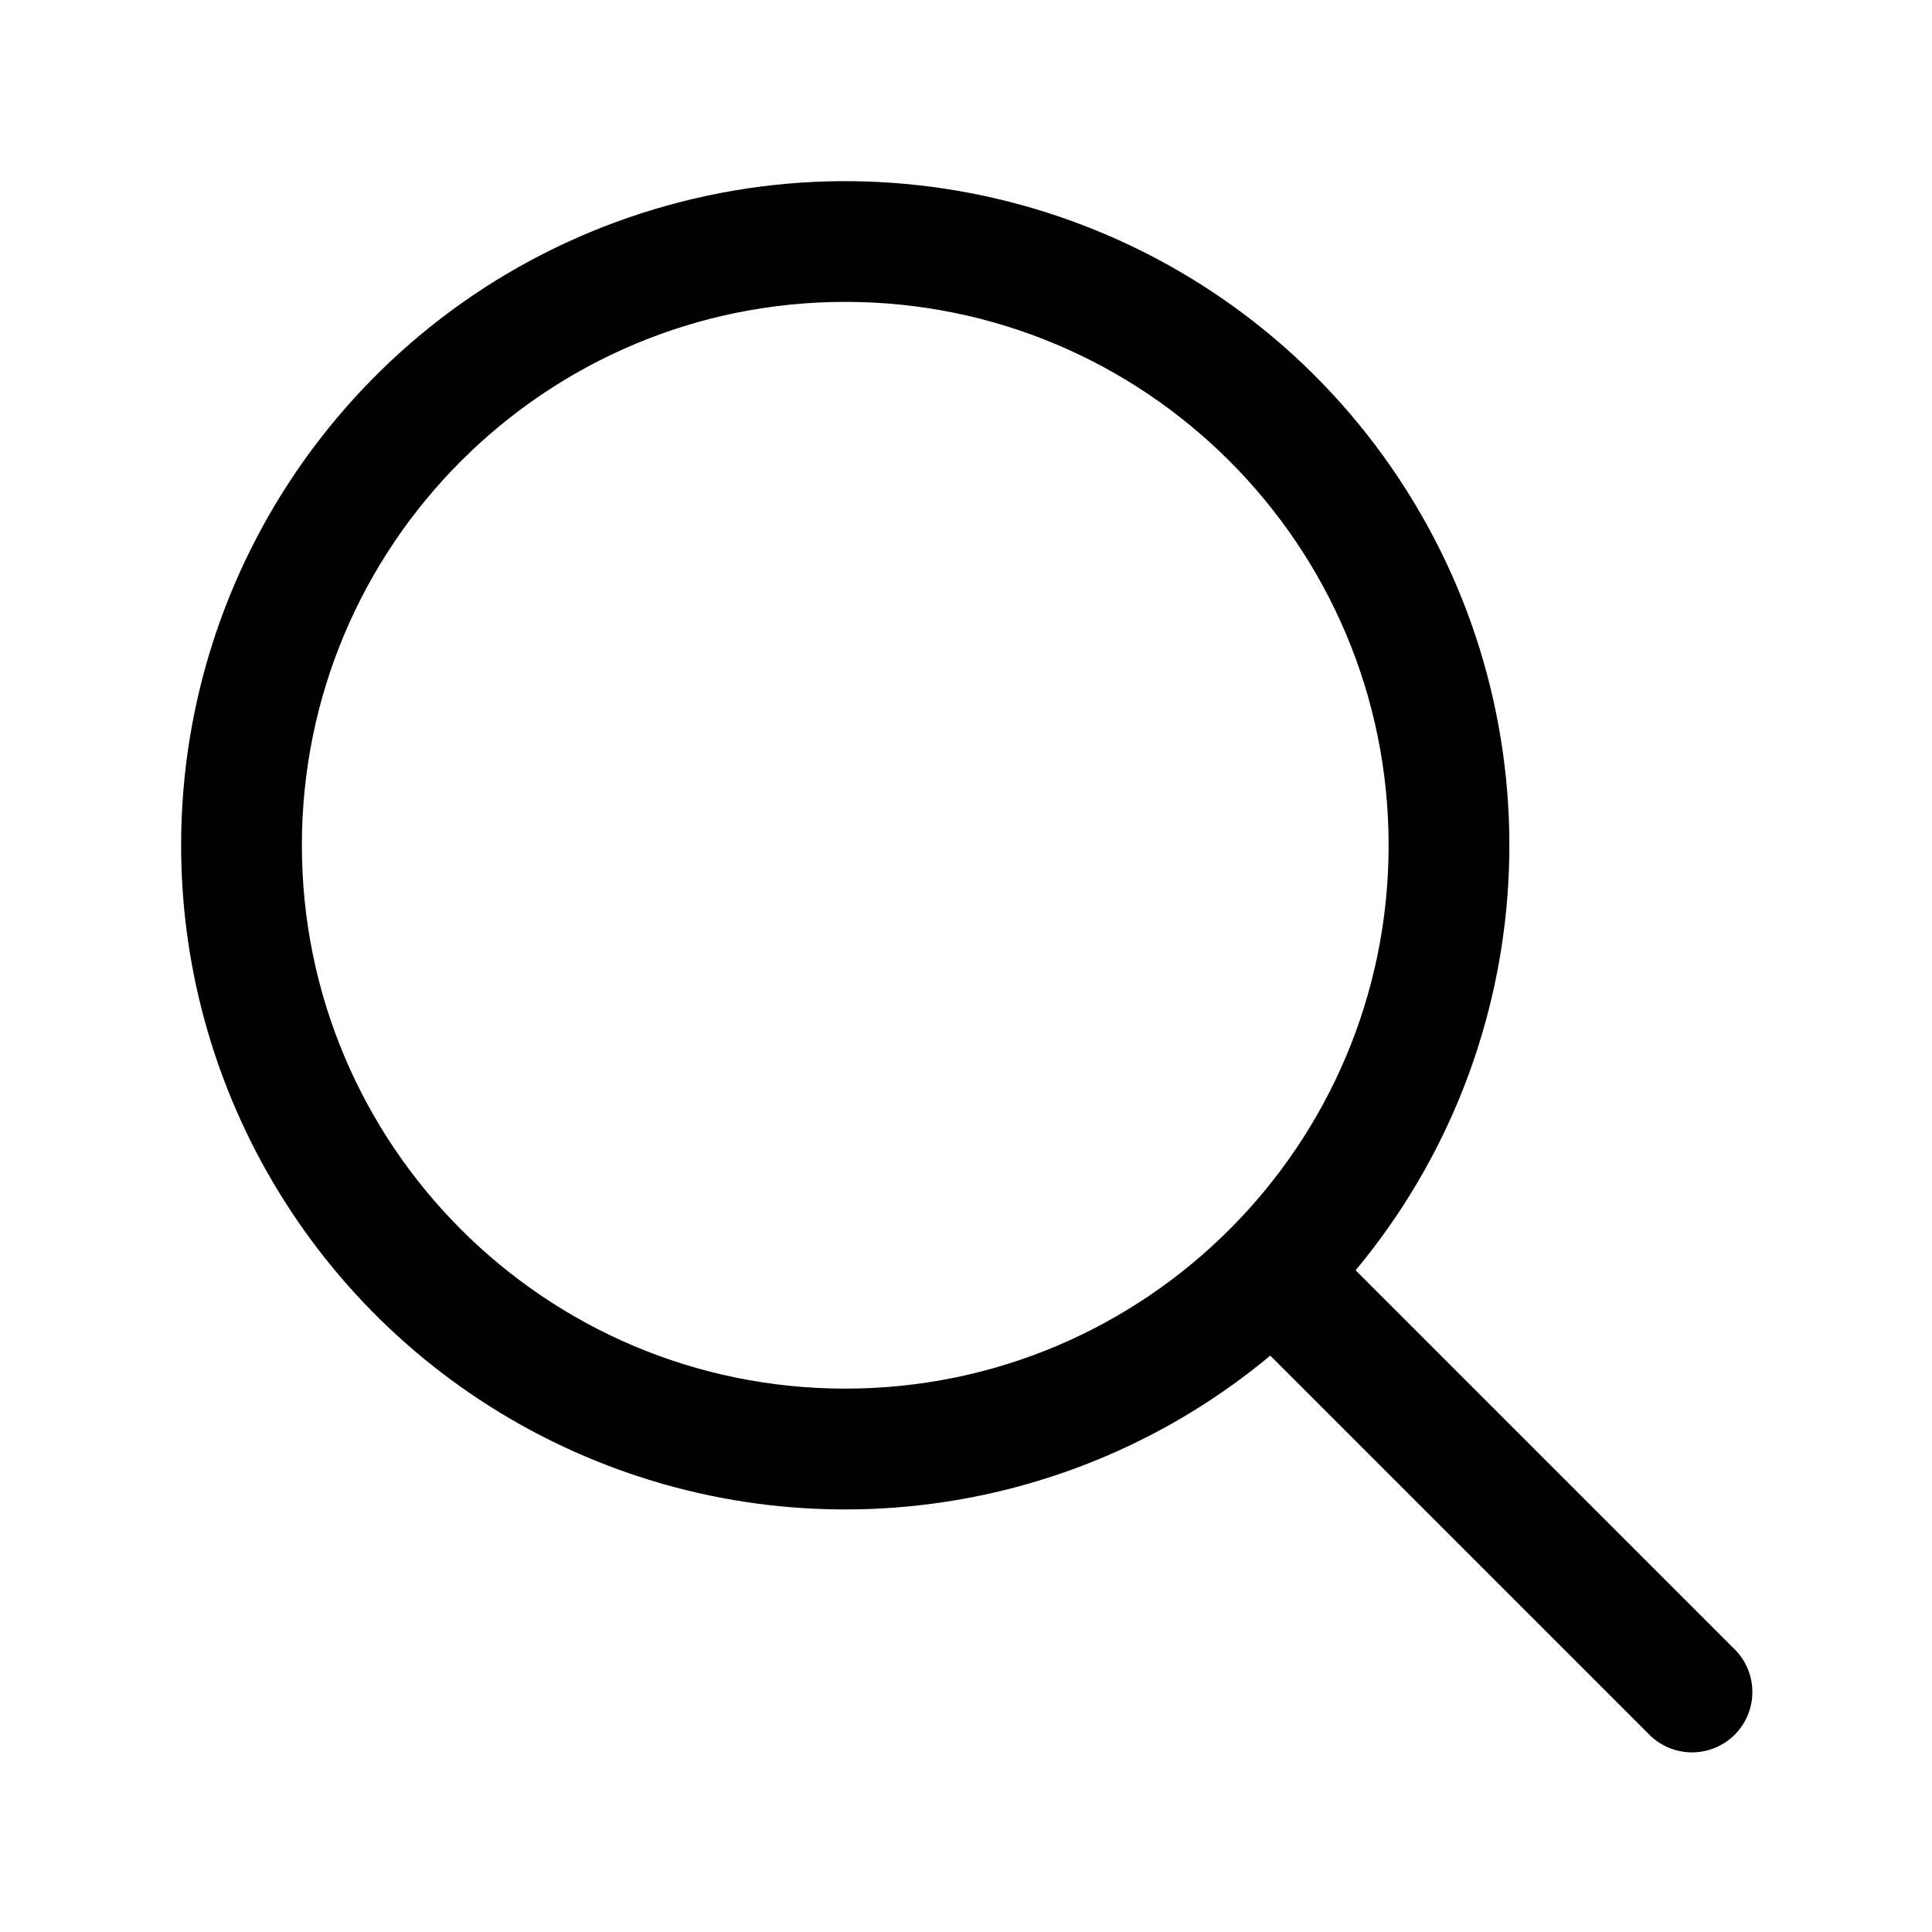
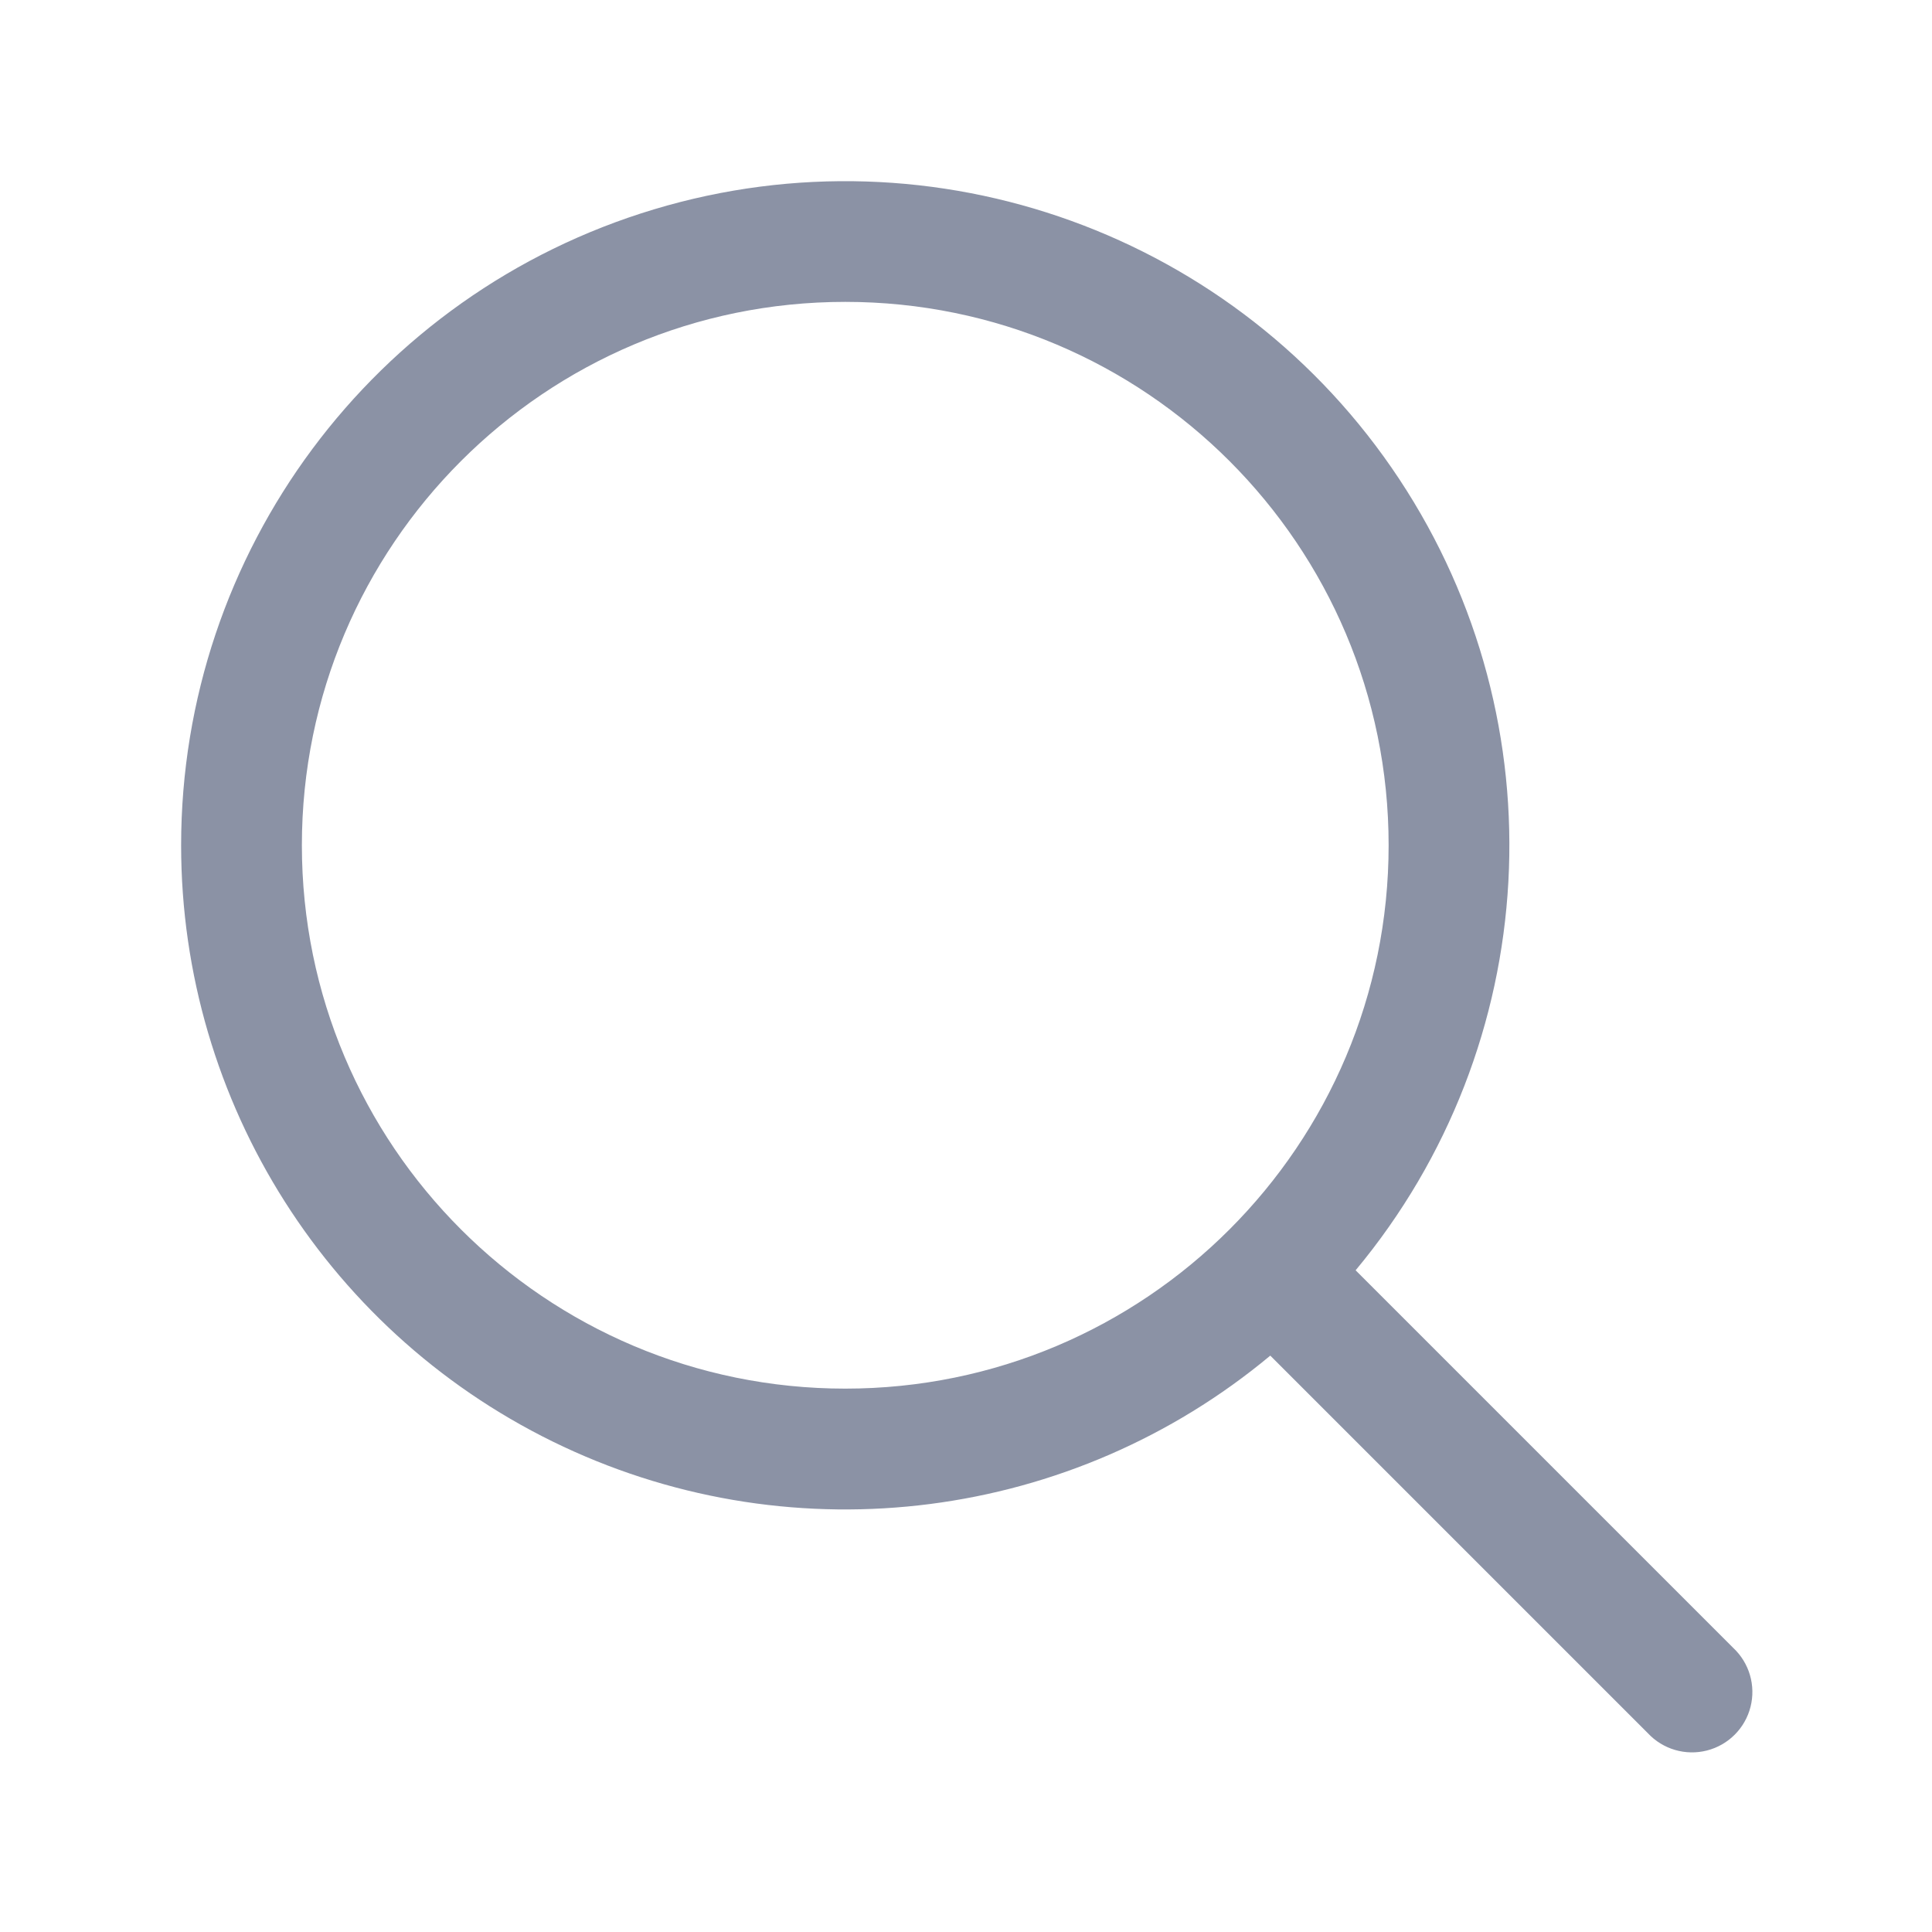
- <svg xmlns="http://www.w3.org/2000/svg" viewBox="0 0 24 24" fill="currentColor" class="size-6">
+ <svg xmlns="http://www.w3.org/2000/svg" viewBox="0 0 24 24" fill="#8b92a5" class="size-6">
  <path fill-rule="evenodd" d="M10.5 3.75a6.75 6.75 0 1 0 0 13.5 6.75 6.75 0 0 0 0-13.5ZM2.25 10.5a8.25 8.25 0 1 1 14.59 5.28l4.69 4.69a.75.75 0 1 1-1.06 1.06l-4.69-4.69A8.25 8.25 0 0 1 2.25 10.5Z" clip-rule="evenodd" />
</svg>
